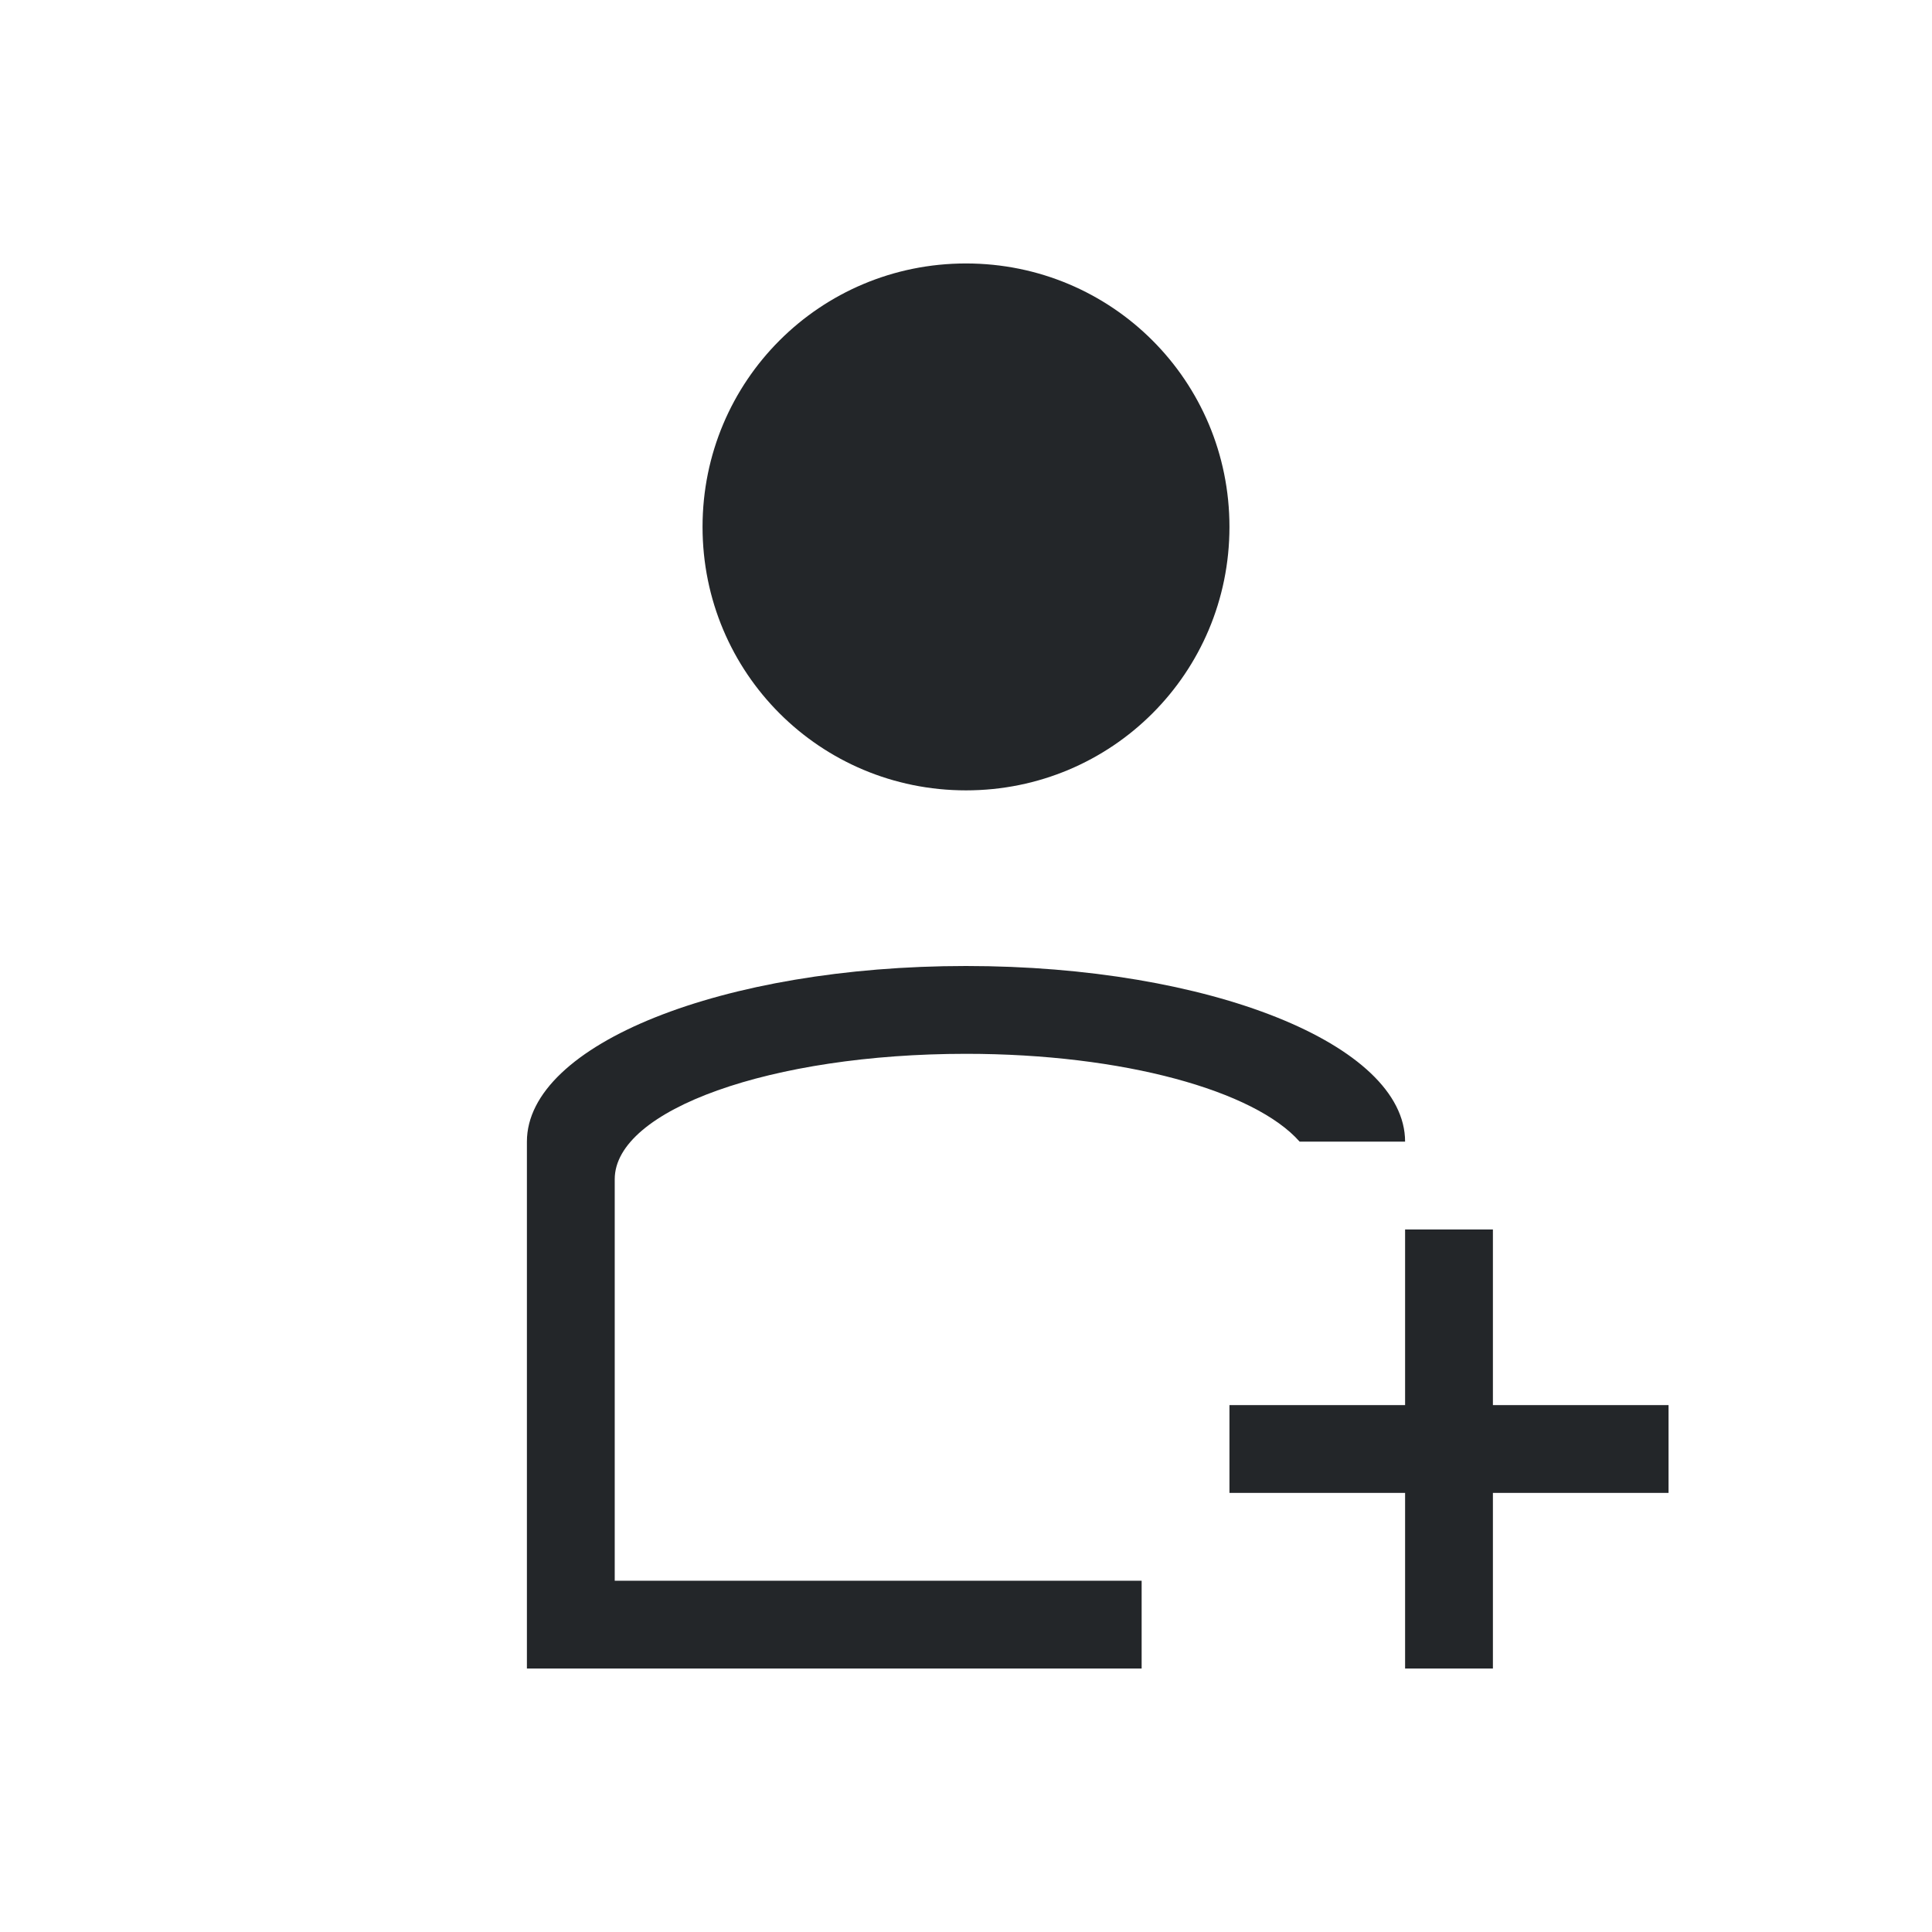
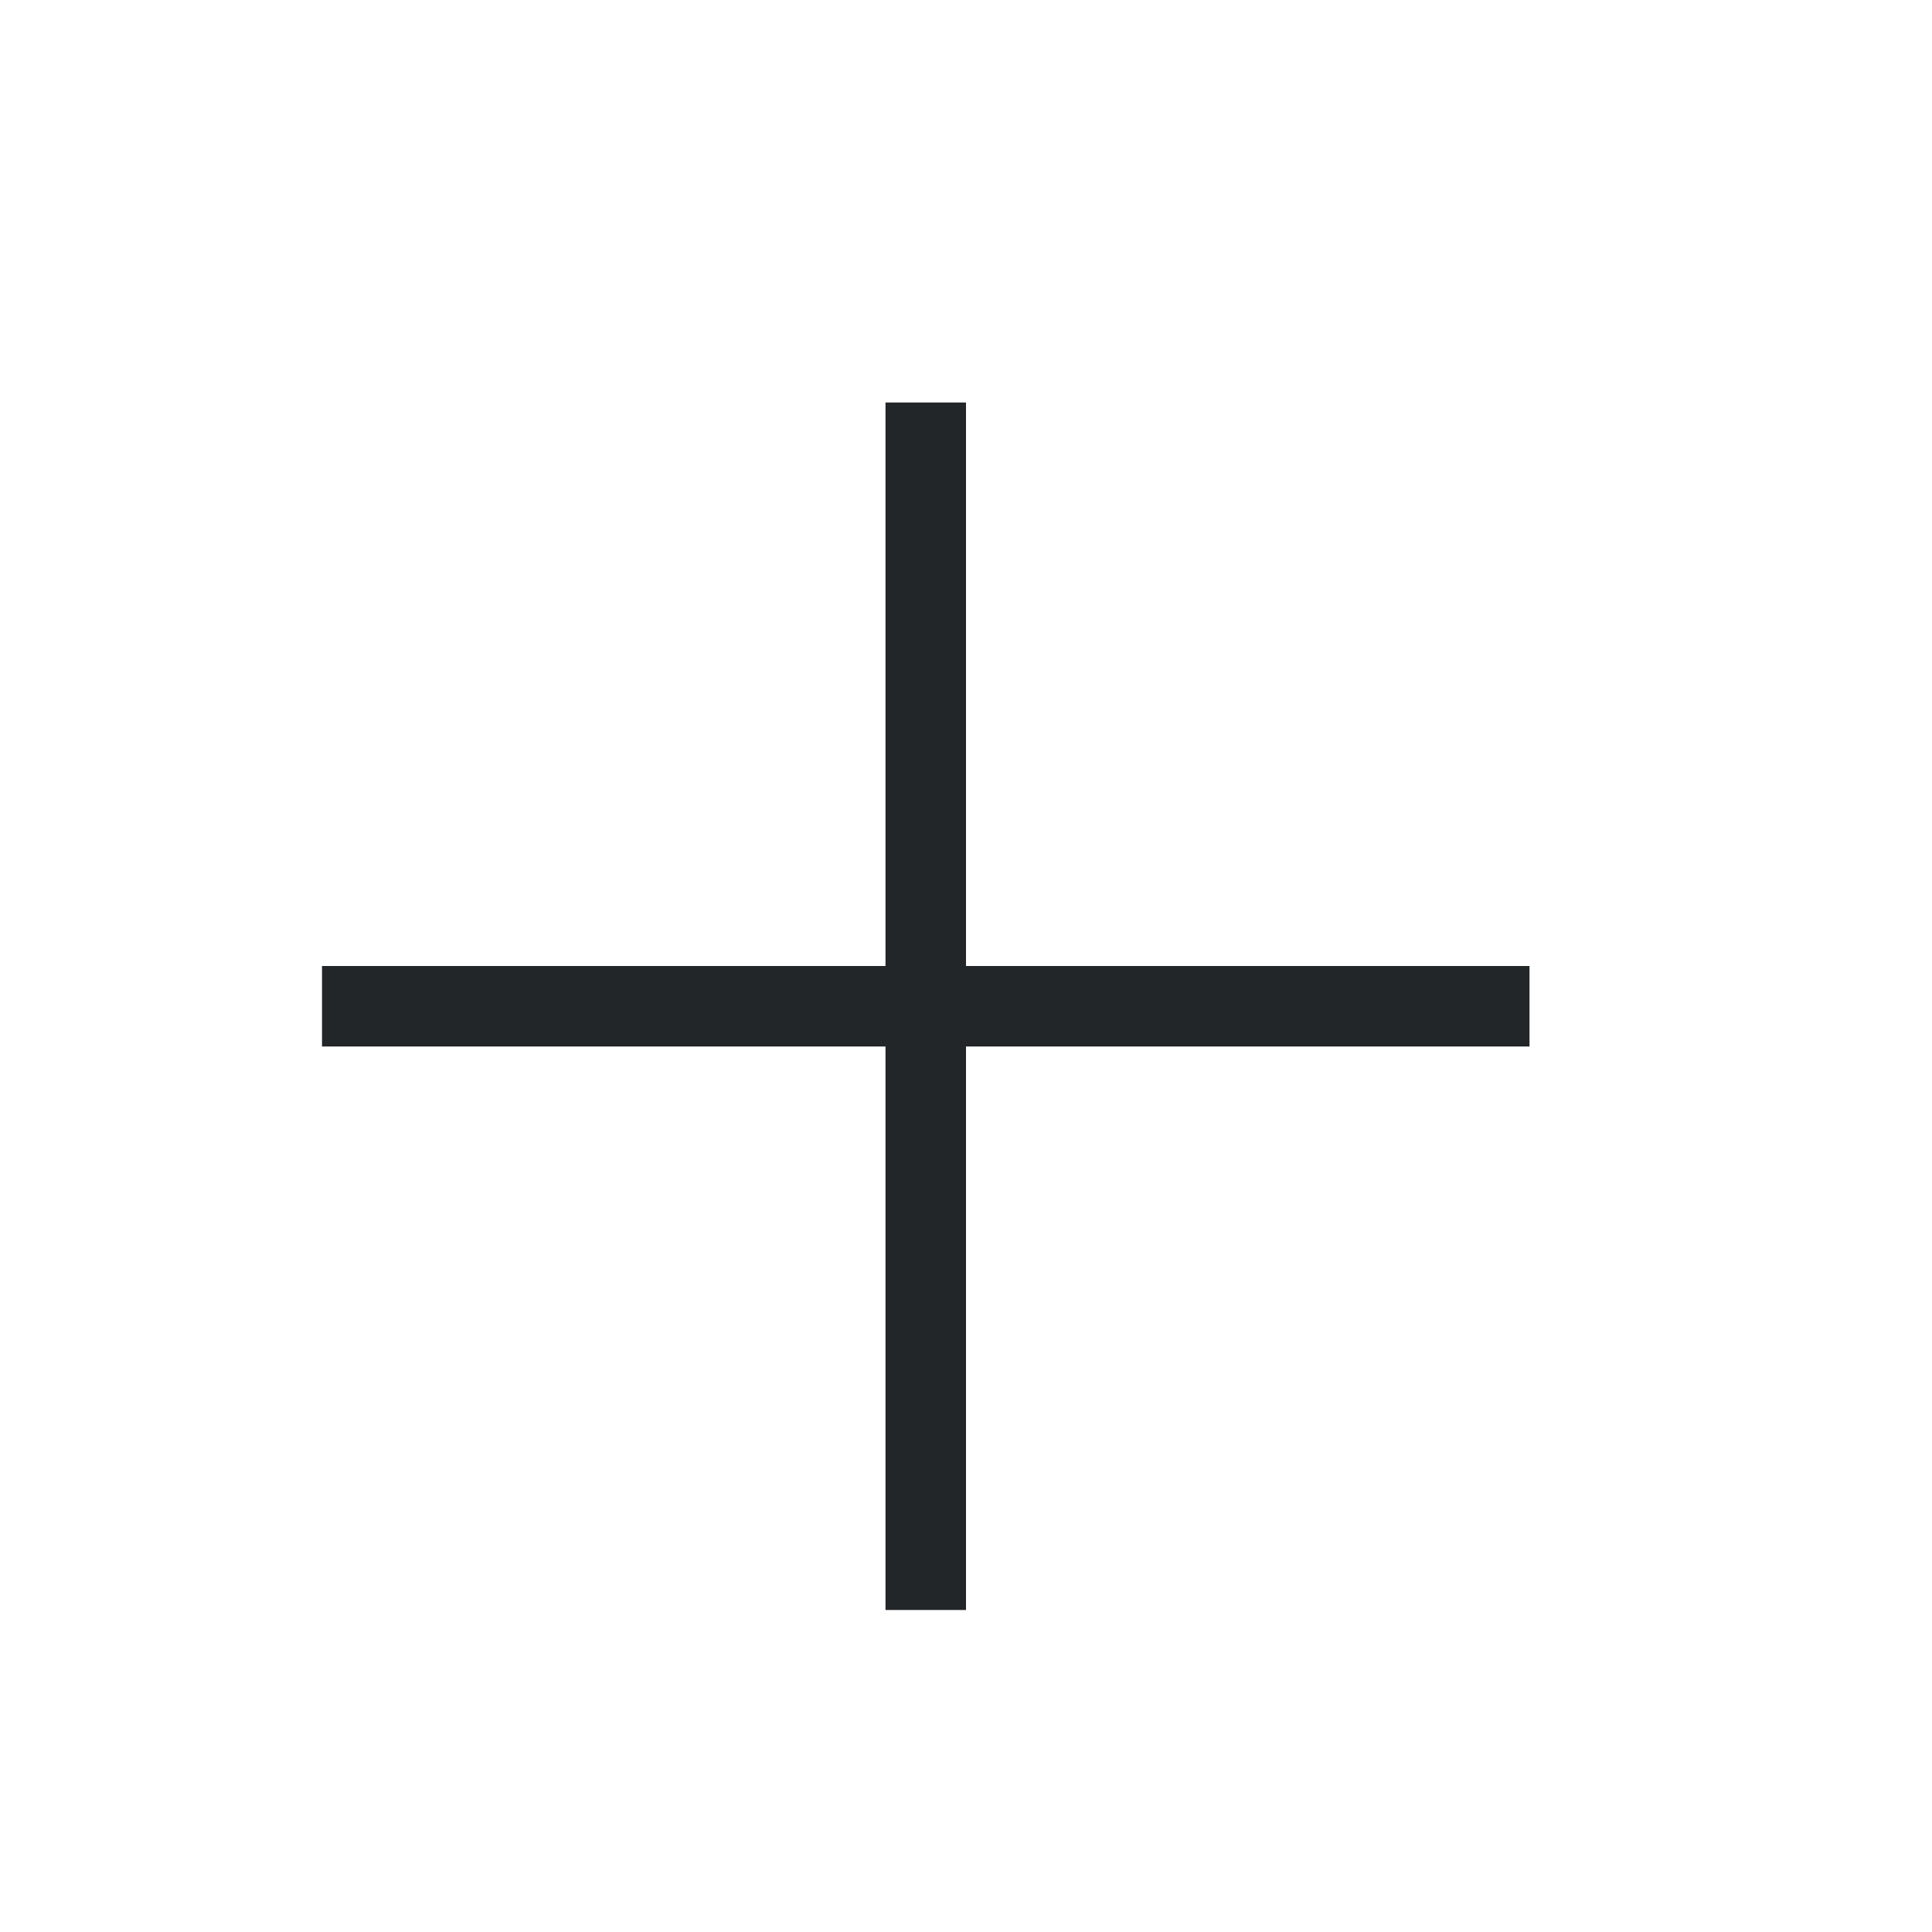
- <svg xmlns="http://www.w3.org/2000/svg" viewBox="0 0 22 22">
+ <svg xmlns="http://www.w3.org/2000/svg" viewBox="0 0 24 24" width="24" height="24">
  <defs id="defs3051">
    <style type="text/css" id="current-color-scheme">
      .ColorScheme-Text {
        color:#232629;
      }
      </style>
  </defs>
-   <path style="fill:currentColor;fill-opacity:1;stroke:none" d="M 11 3 C 9.338 3 8 4.338 8 6 C 8 7.662 9.338 9 11 9 C 12.662 9 14 7.662 14 6 C 14 4.338 12.662 3 11 3 z M 11 11 C 8.23 11 6 11.892 6 13 L 6 18 L 6 19 L 7.201 19 L 13 19 L 13 18 L 7 18 L 7 13.428 C 7 12.636 8.784 12 11 12 C 12.795 12 14.289 12.421 14.799 13 L 16 13 C 16 11.892 13.77 11 11 11 z M 16 14 L 16 16 L 14 16 L 14 17 L 16 17 L 16 19 L 17 19 L 17 17 L 19 17 L 19 16 L 17 16 L 17 14 L 16 14 z " class="ColorScheme-Text" />
+   <g transform="translate(1,1)">
+     <path style="fill:currentColor;fill-opacity:1;stroke:none" d="M 10 4 L 10 11 L 3 11 L 3 12 L 10 12 L 10 19 L 11 19 L 11 12 L 18 12 L 18 11 L 11 11 L 11 4 L 10 4 z " class="ColorScheme-Text" />
+   </g>
</svg>
